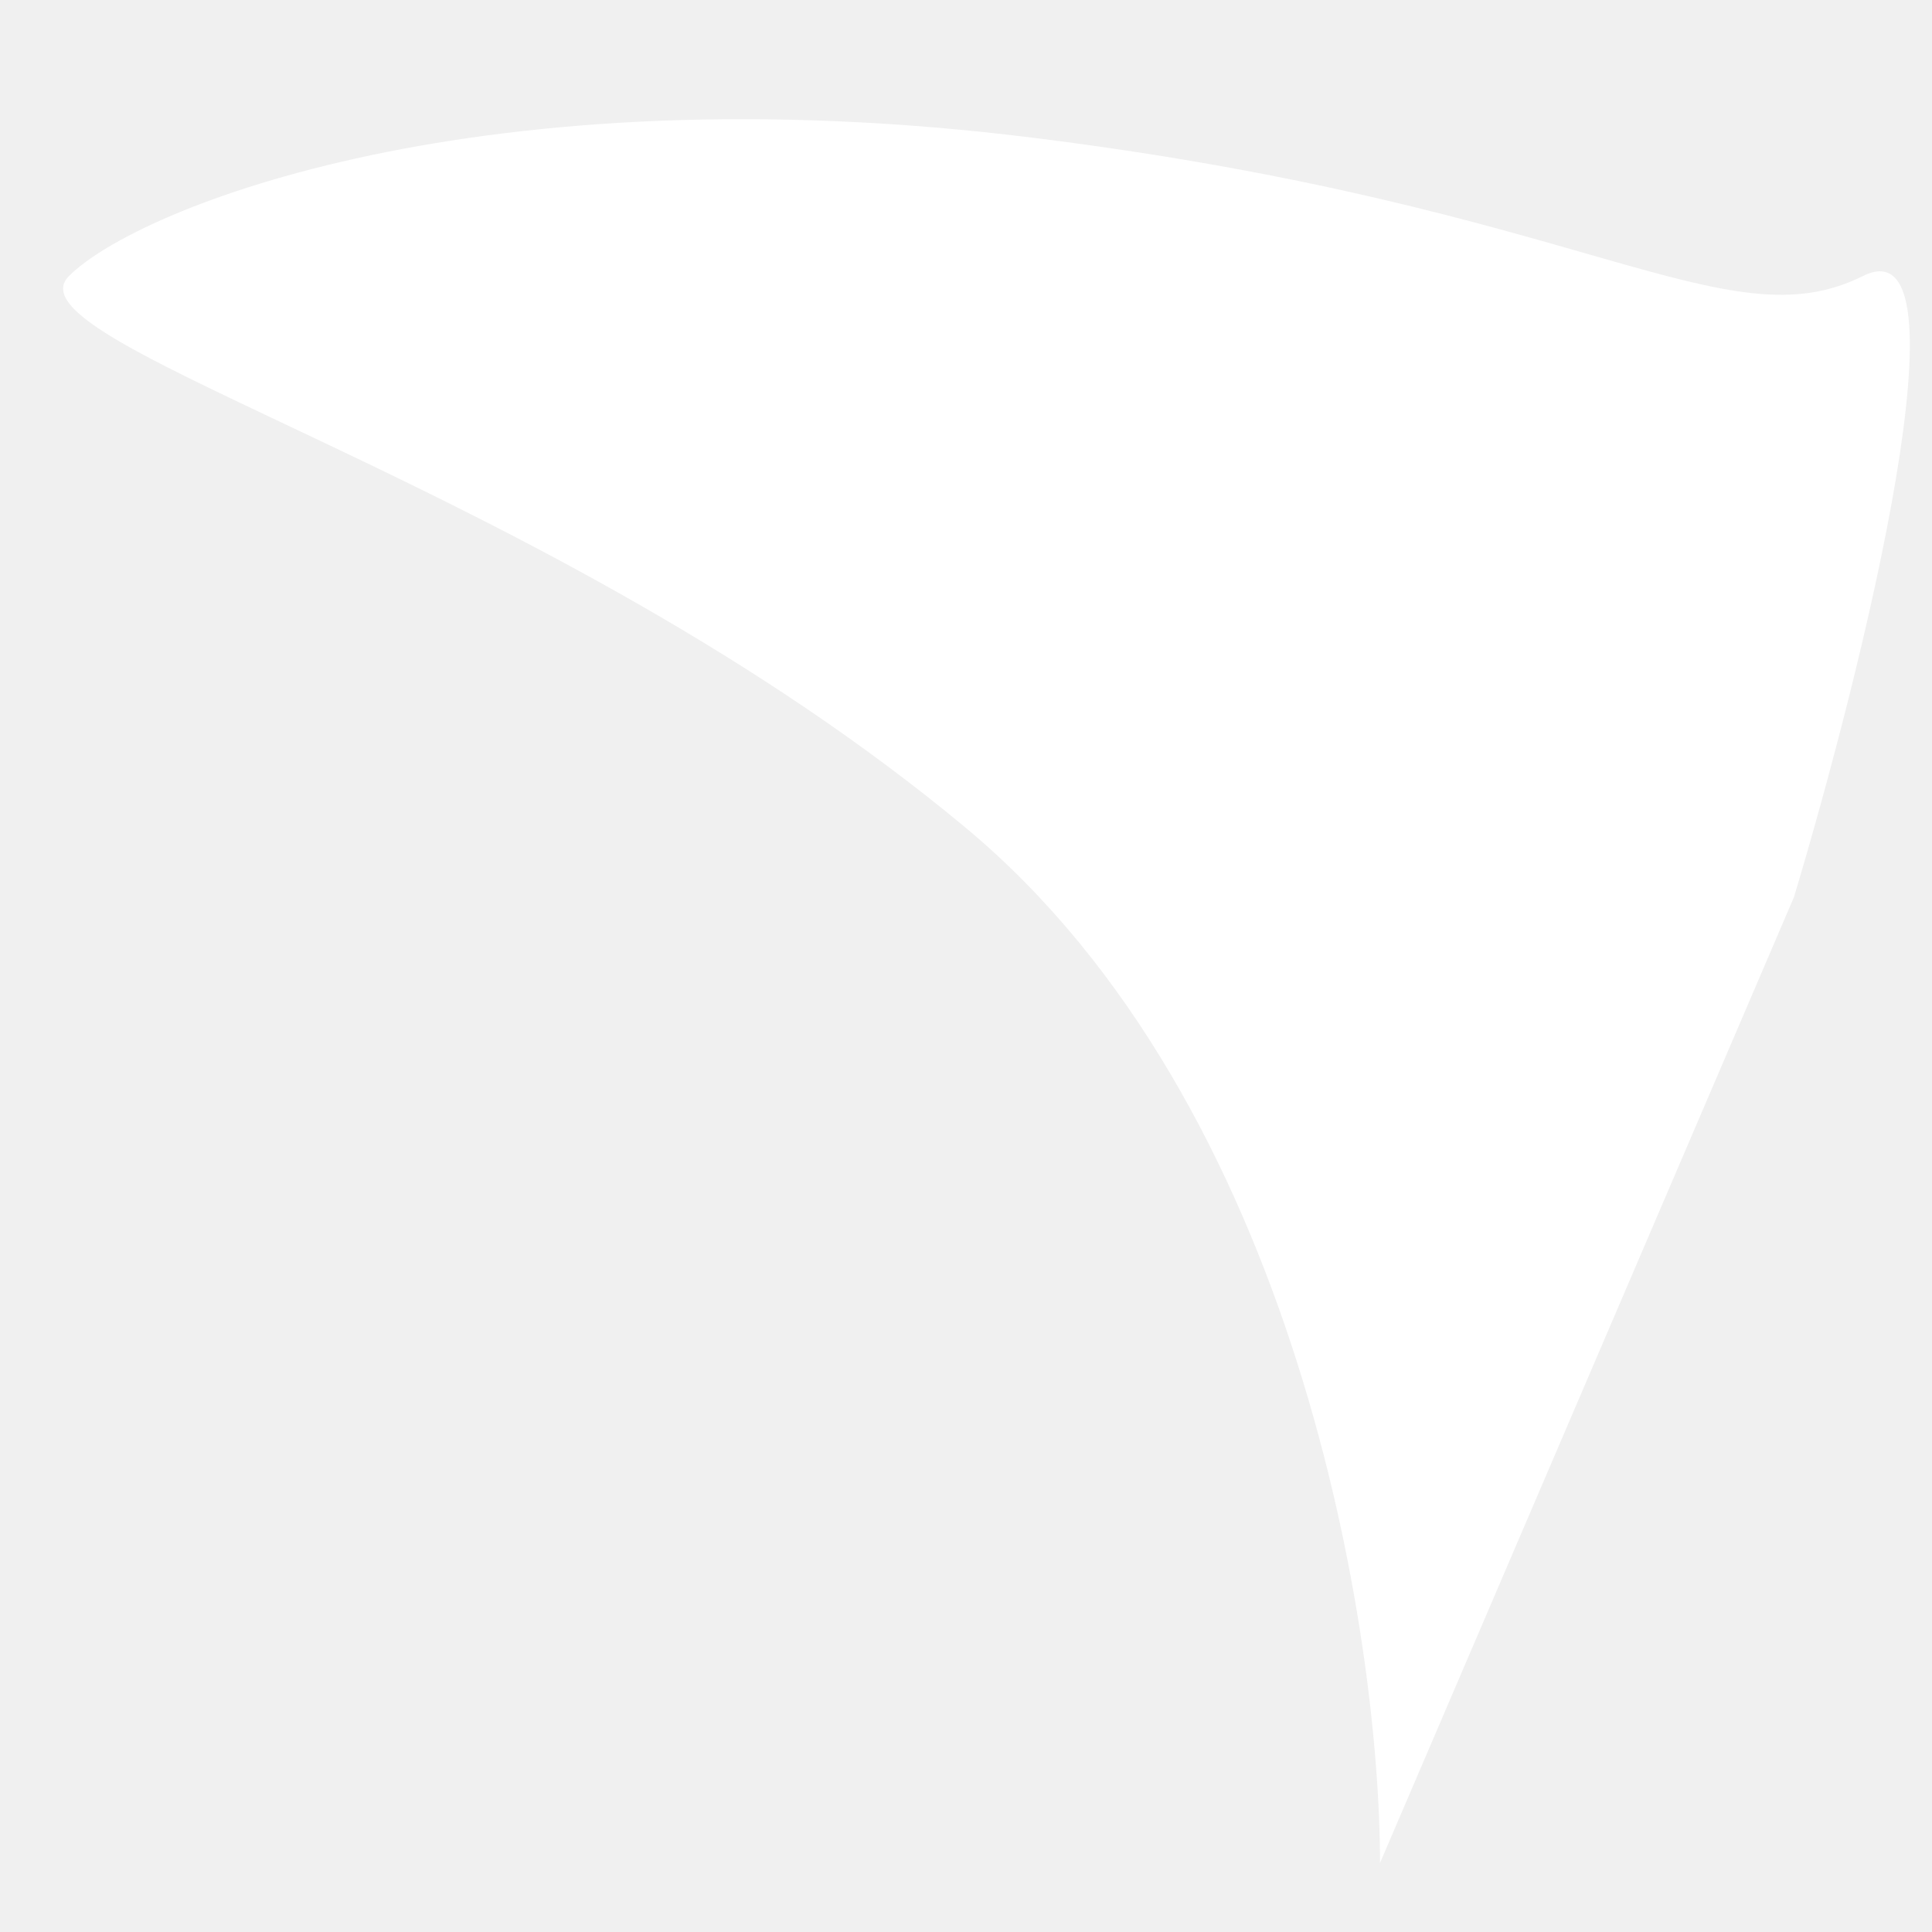
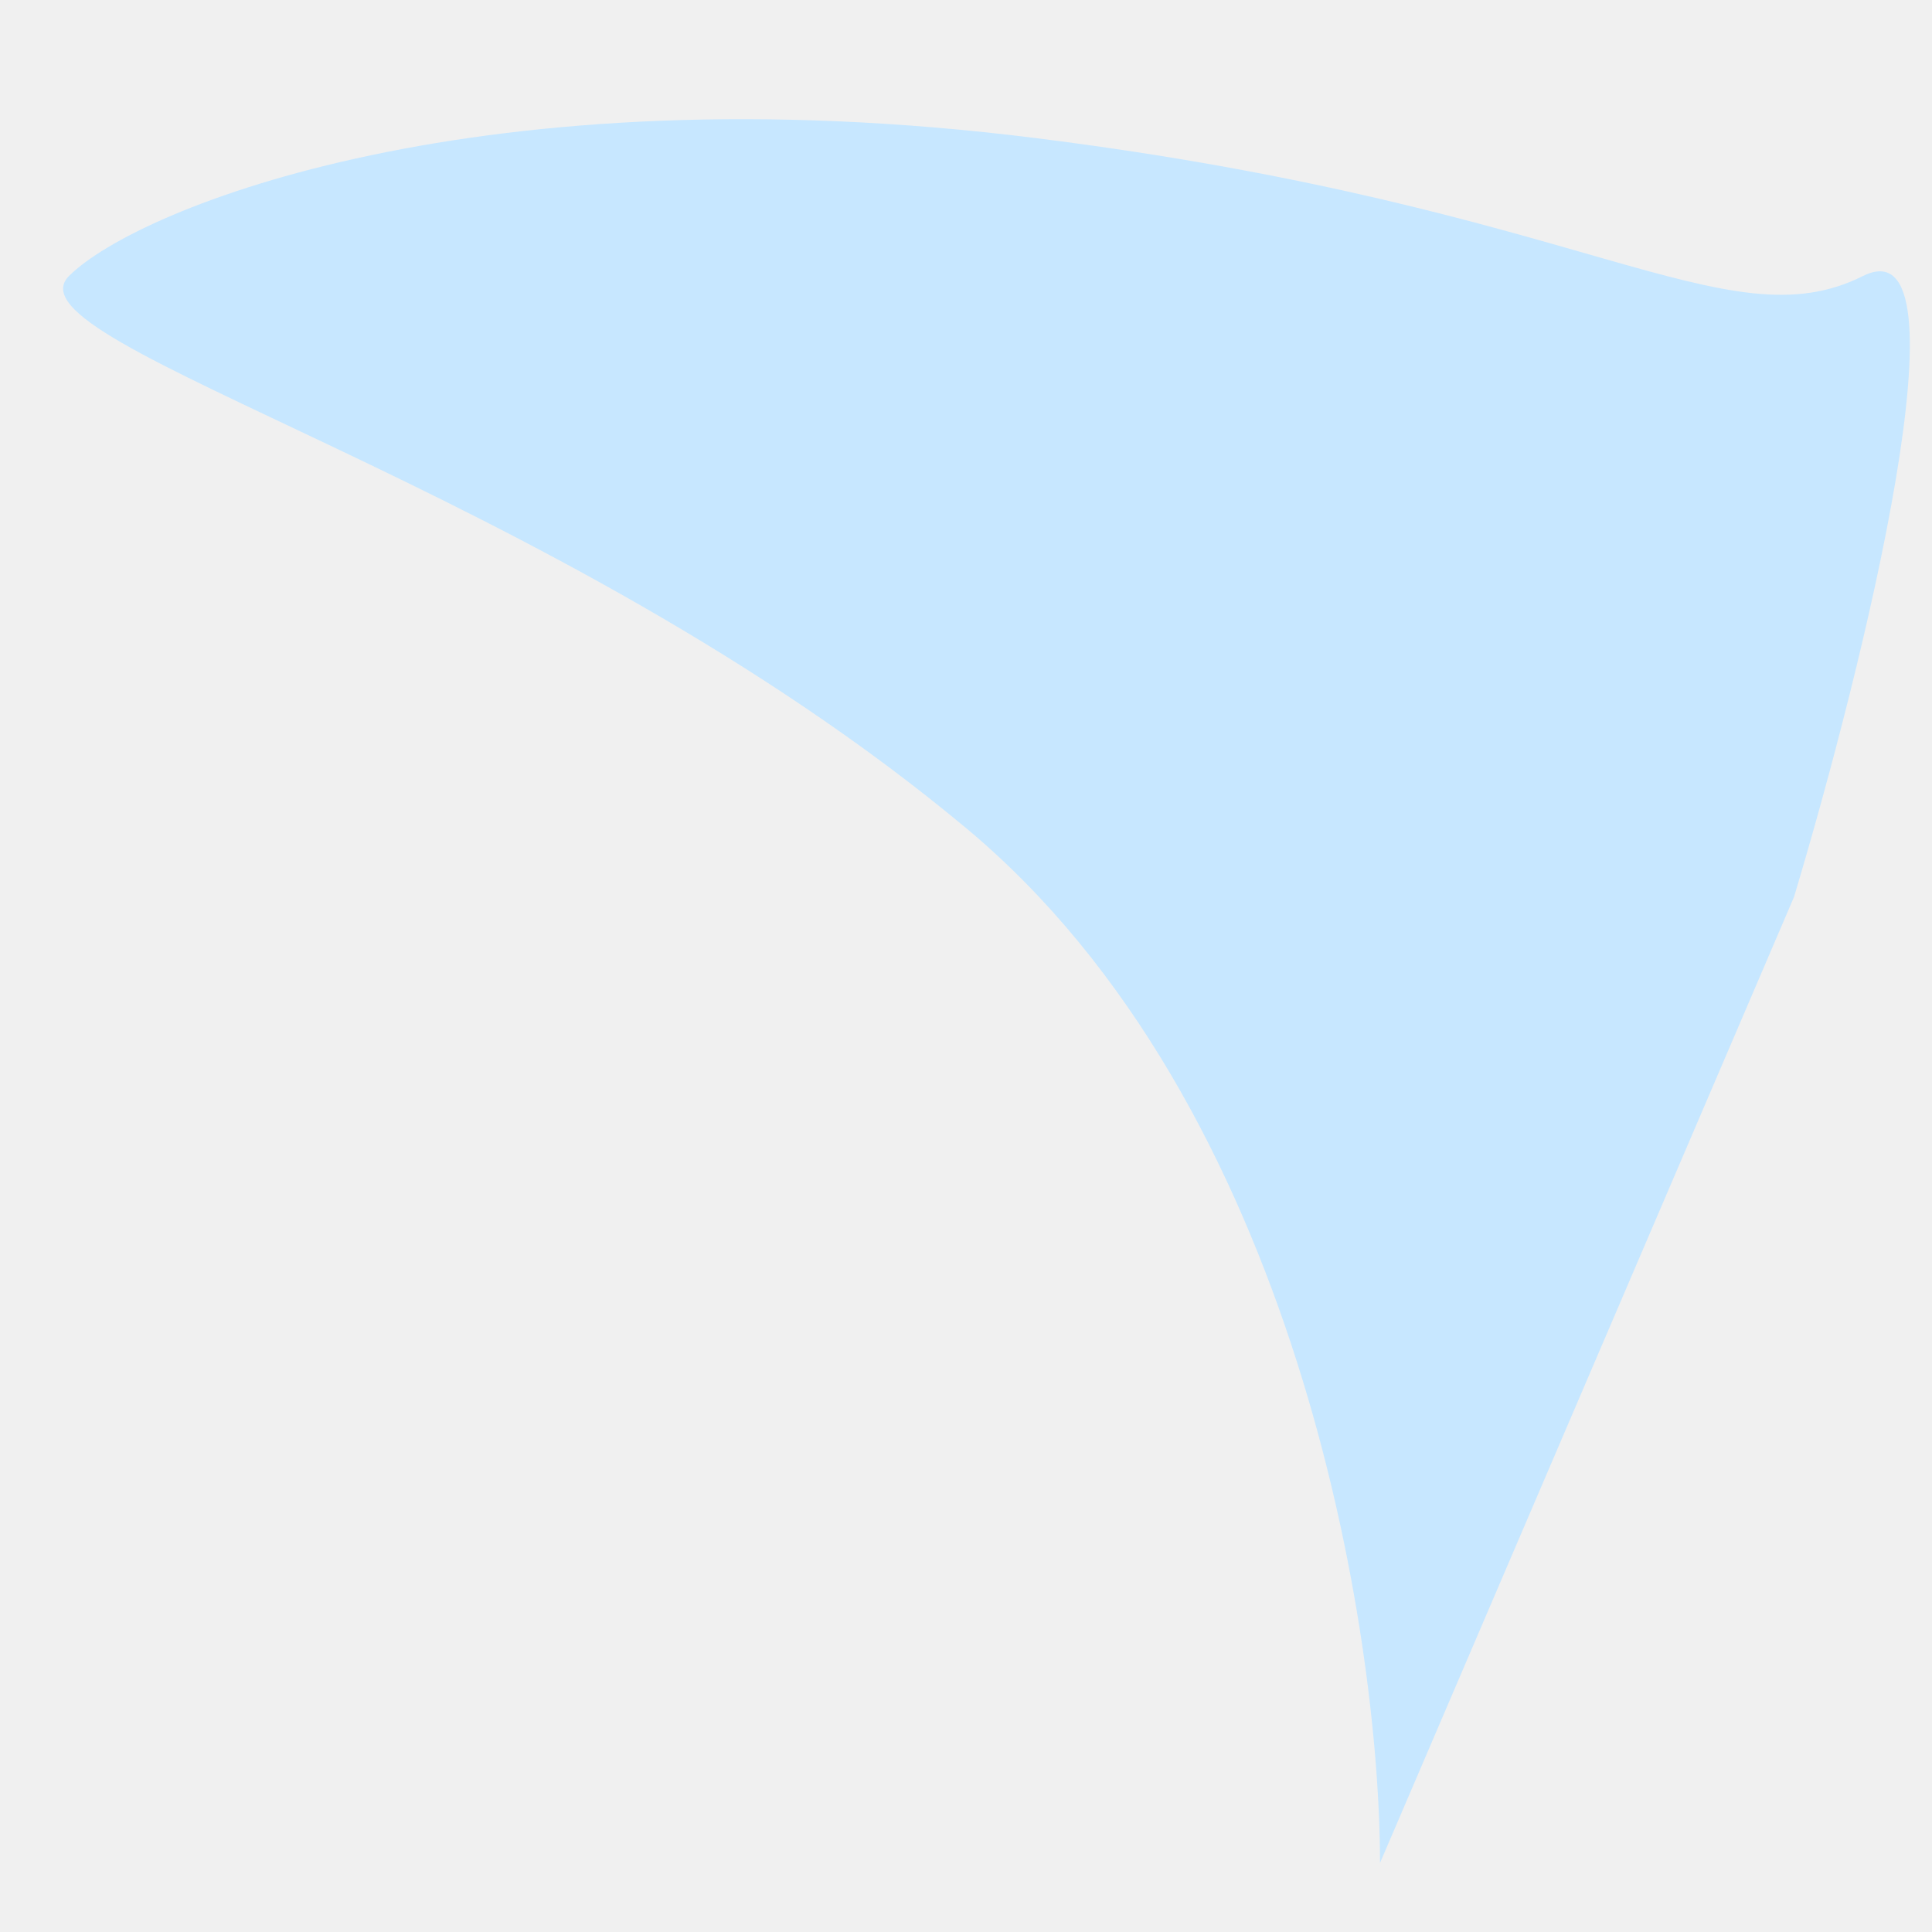
<svg xmlns="http://www.w3.org/2000/svg" width="14" height="14" viewBox="0 0 14 14" fill="none">
-   <path d="M0.5 2C-6.33001e-05 2.5 4 3.5 7 6C9.4 8 10 11.833 10 13.5L13 6.5C13.5 4.833 14.3 1.6 13.5 2C12.5 2.5 11.5 1.5 7.5 1C3.5 0.5 1 1.5 0.5 2Z" fill="white" />
+   <path d="M0.5 2C-6.33001e-05 2.5 4 3.5 7 6C9.4 8 10 11.833 10 13.5L13 6.5C13.5 4.833 14.3 1.6 13.5 2C12.5 2.5 11.5 1.5 7.5 1C3.5 0.5 1 1.5 0.5 2Z" fill=" #c7e7ff" />
</svg>
